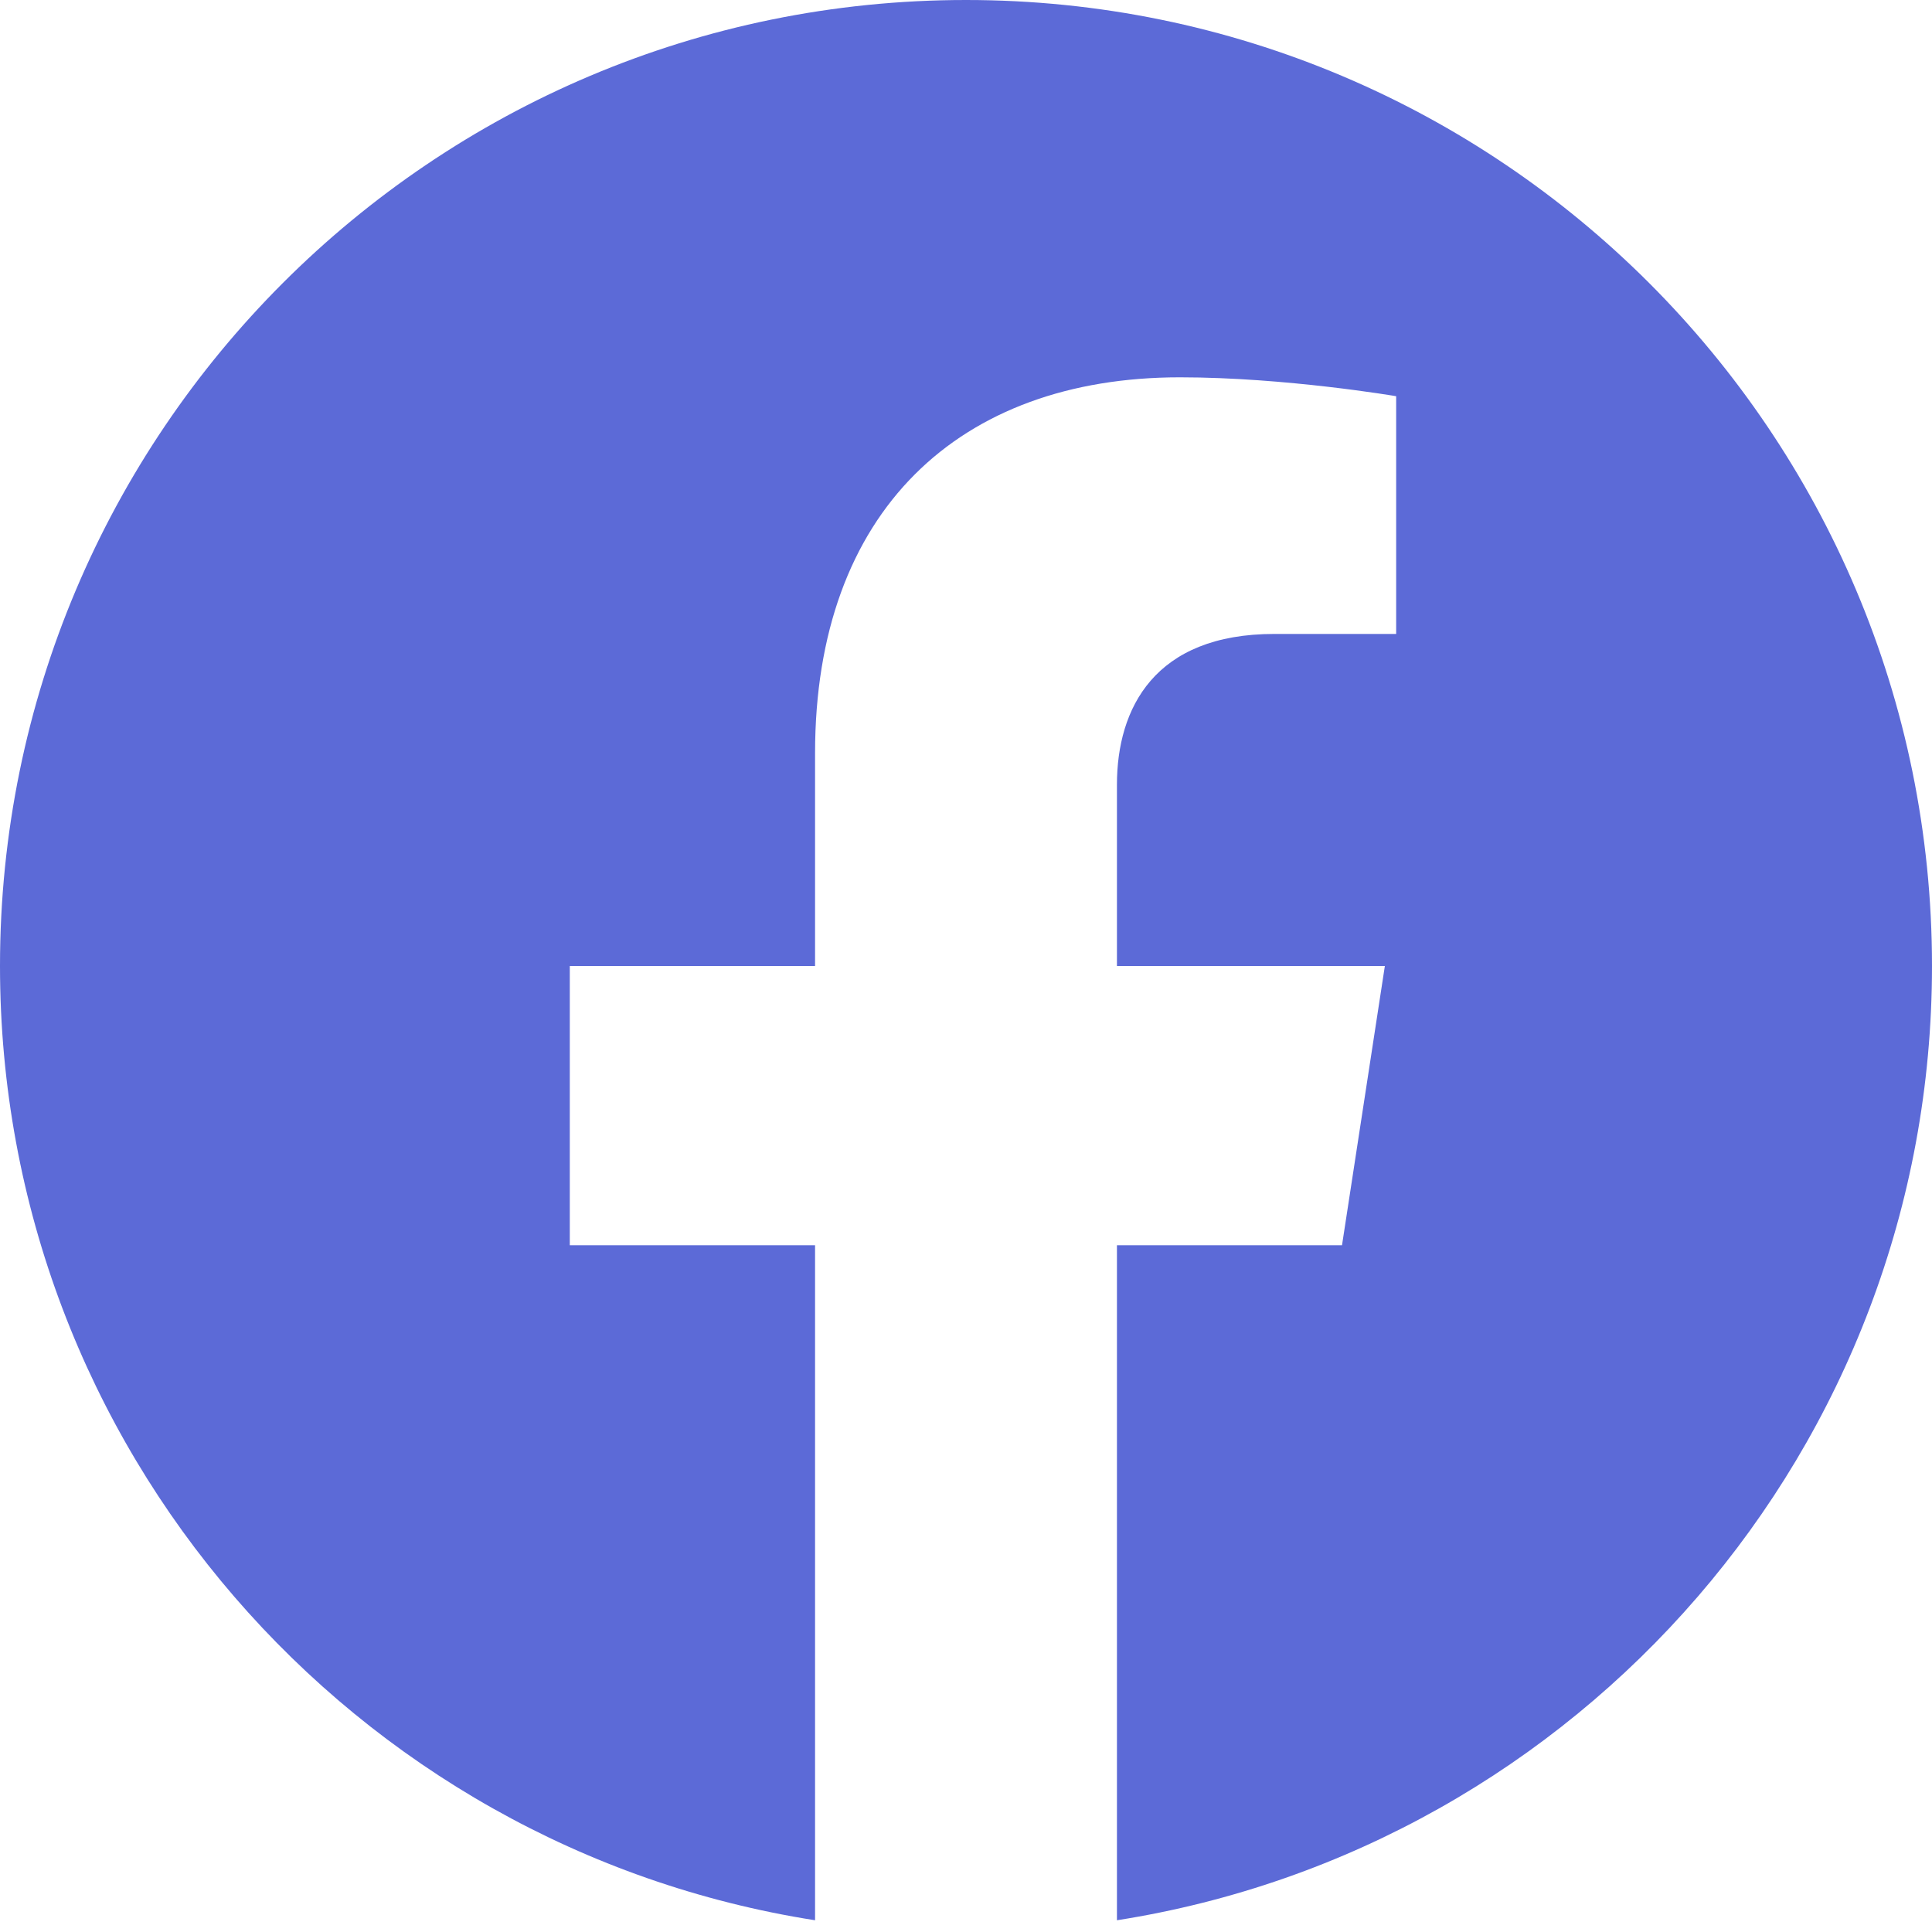
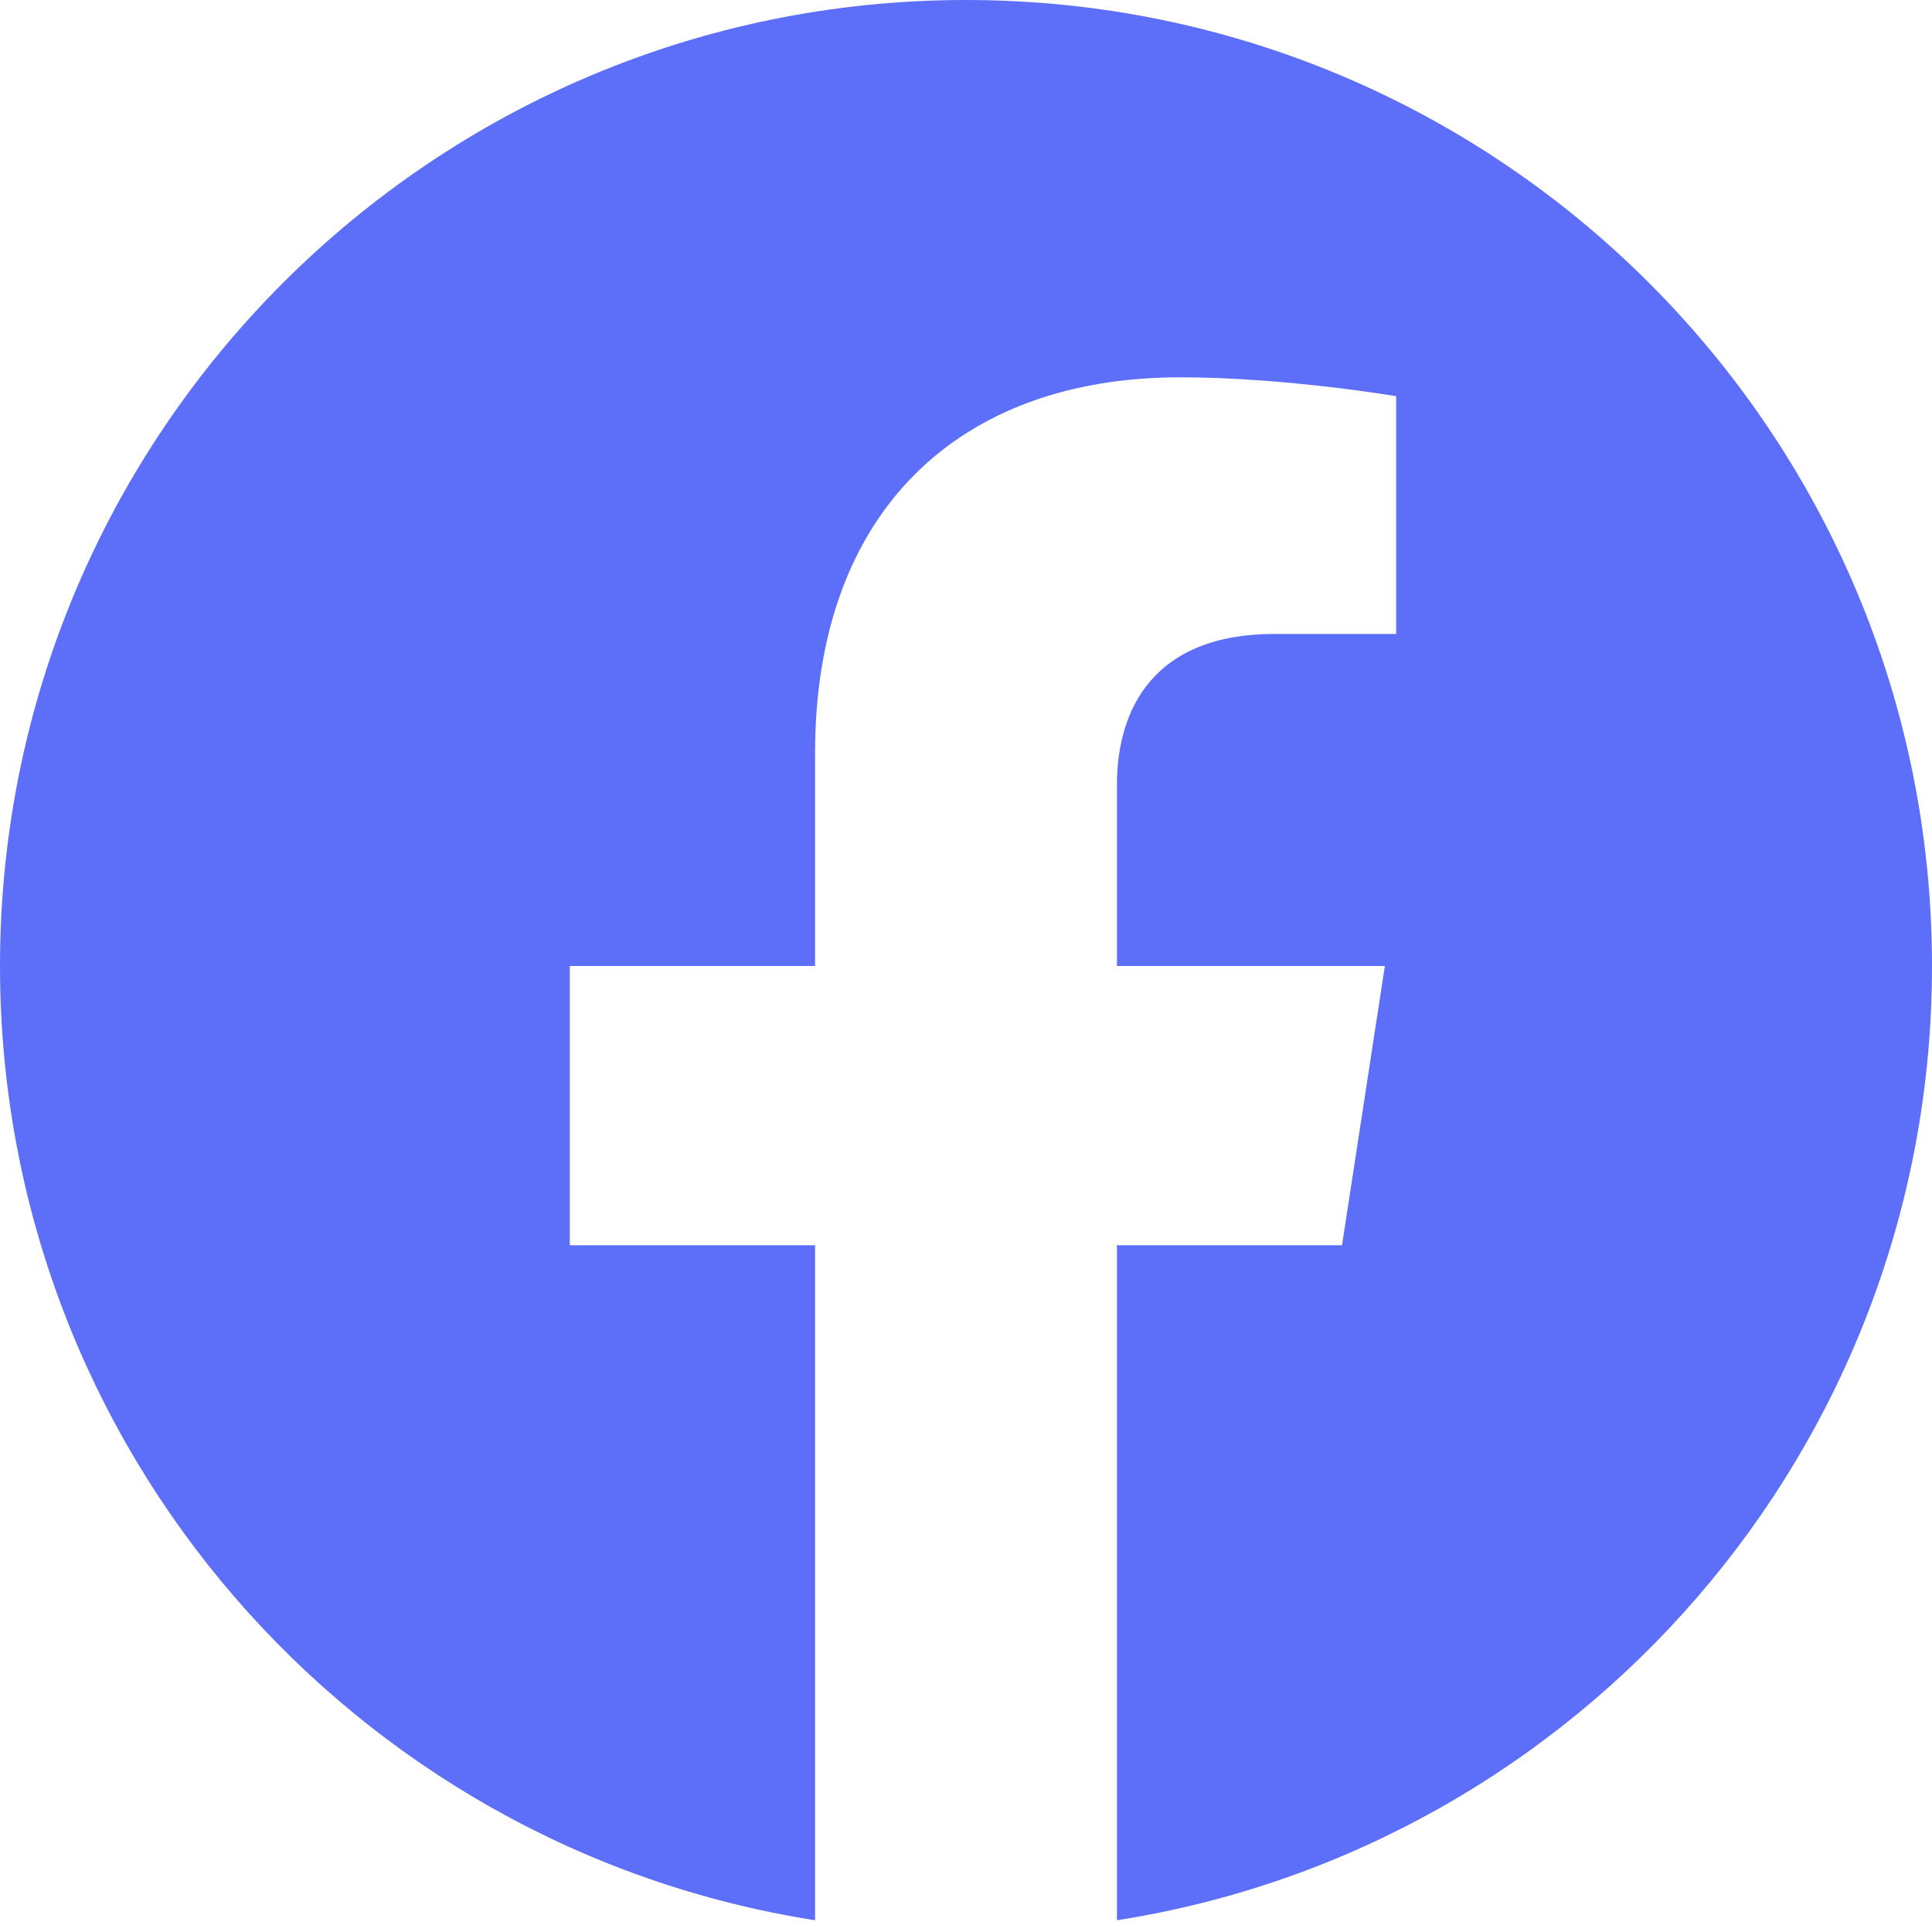
<svg xmlns="http://www.w3.org/2000/svg" width="40px" height="40px" viewBox="0 0 40 40" version="1.1">
  <g id="desktop---batch-1" stroke="none" stroke-width="1" fill="none" fill-rule="evenodd">
-     <g id="01.02.03-Common-page---Agenda---Share-popup" transform="translate(-1188, -733)" fill="#5c6ad7">
+     <g id="01.02.03-Common-page---Agenda---Share-popup" transform="translate(-1188, -733)" fill="#5d6ef9">
      <g id="ui/popup/share" transform="translate(1164, 687)">
        <g id="facebook" transform="translate(24, 46)">
          <path d="M40,20 C40,8.954 31.046,0 20,0 C8.954,0 0,8.954 0,20 C0,29.983 7.314,38.257 16.875,39.757 L16.875,25.781 L11.797,25.781 L11.797,20 L16.875,20 L16.875,15.594 C16.875,10.581 19.861,7.812 24.429,7.812 C26.617,7.812 28.906,8.203 28.906,8.203 L28.906,13.125 L26.384,13.125 C23.9,13.125 23.125,14.667 23.125,16.248 L23.125,20 L28.672,20 L27.785,25.781 L23.125,25.781 L23.125,39.757 C32.686,38.257 40,29.983 40,20" id="Fill-1" />
        </g>
      </g>
    </g>
  </g>
</svg>
